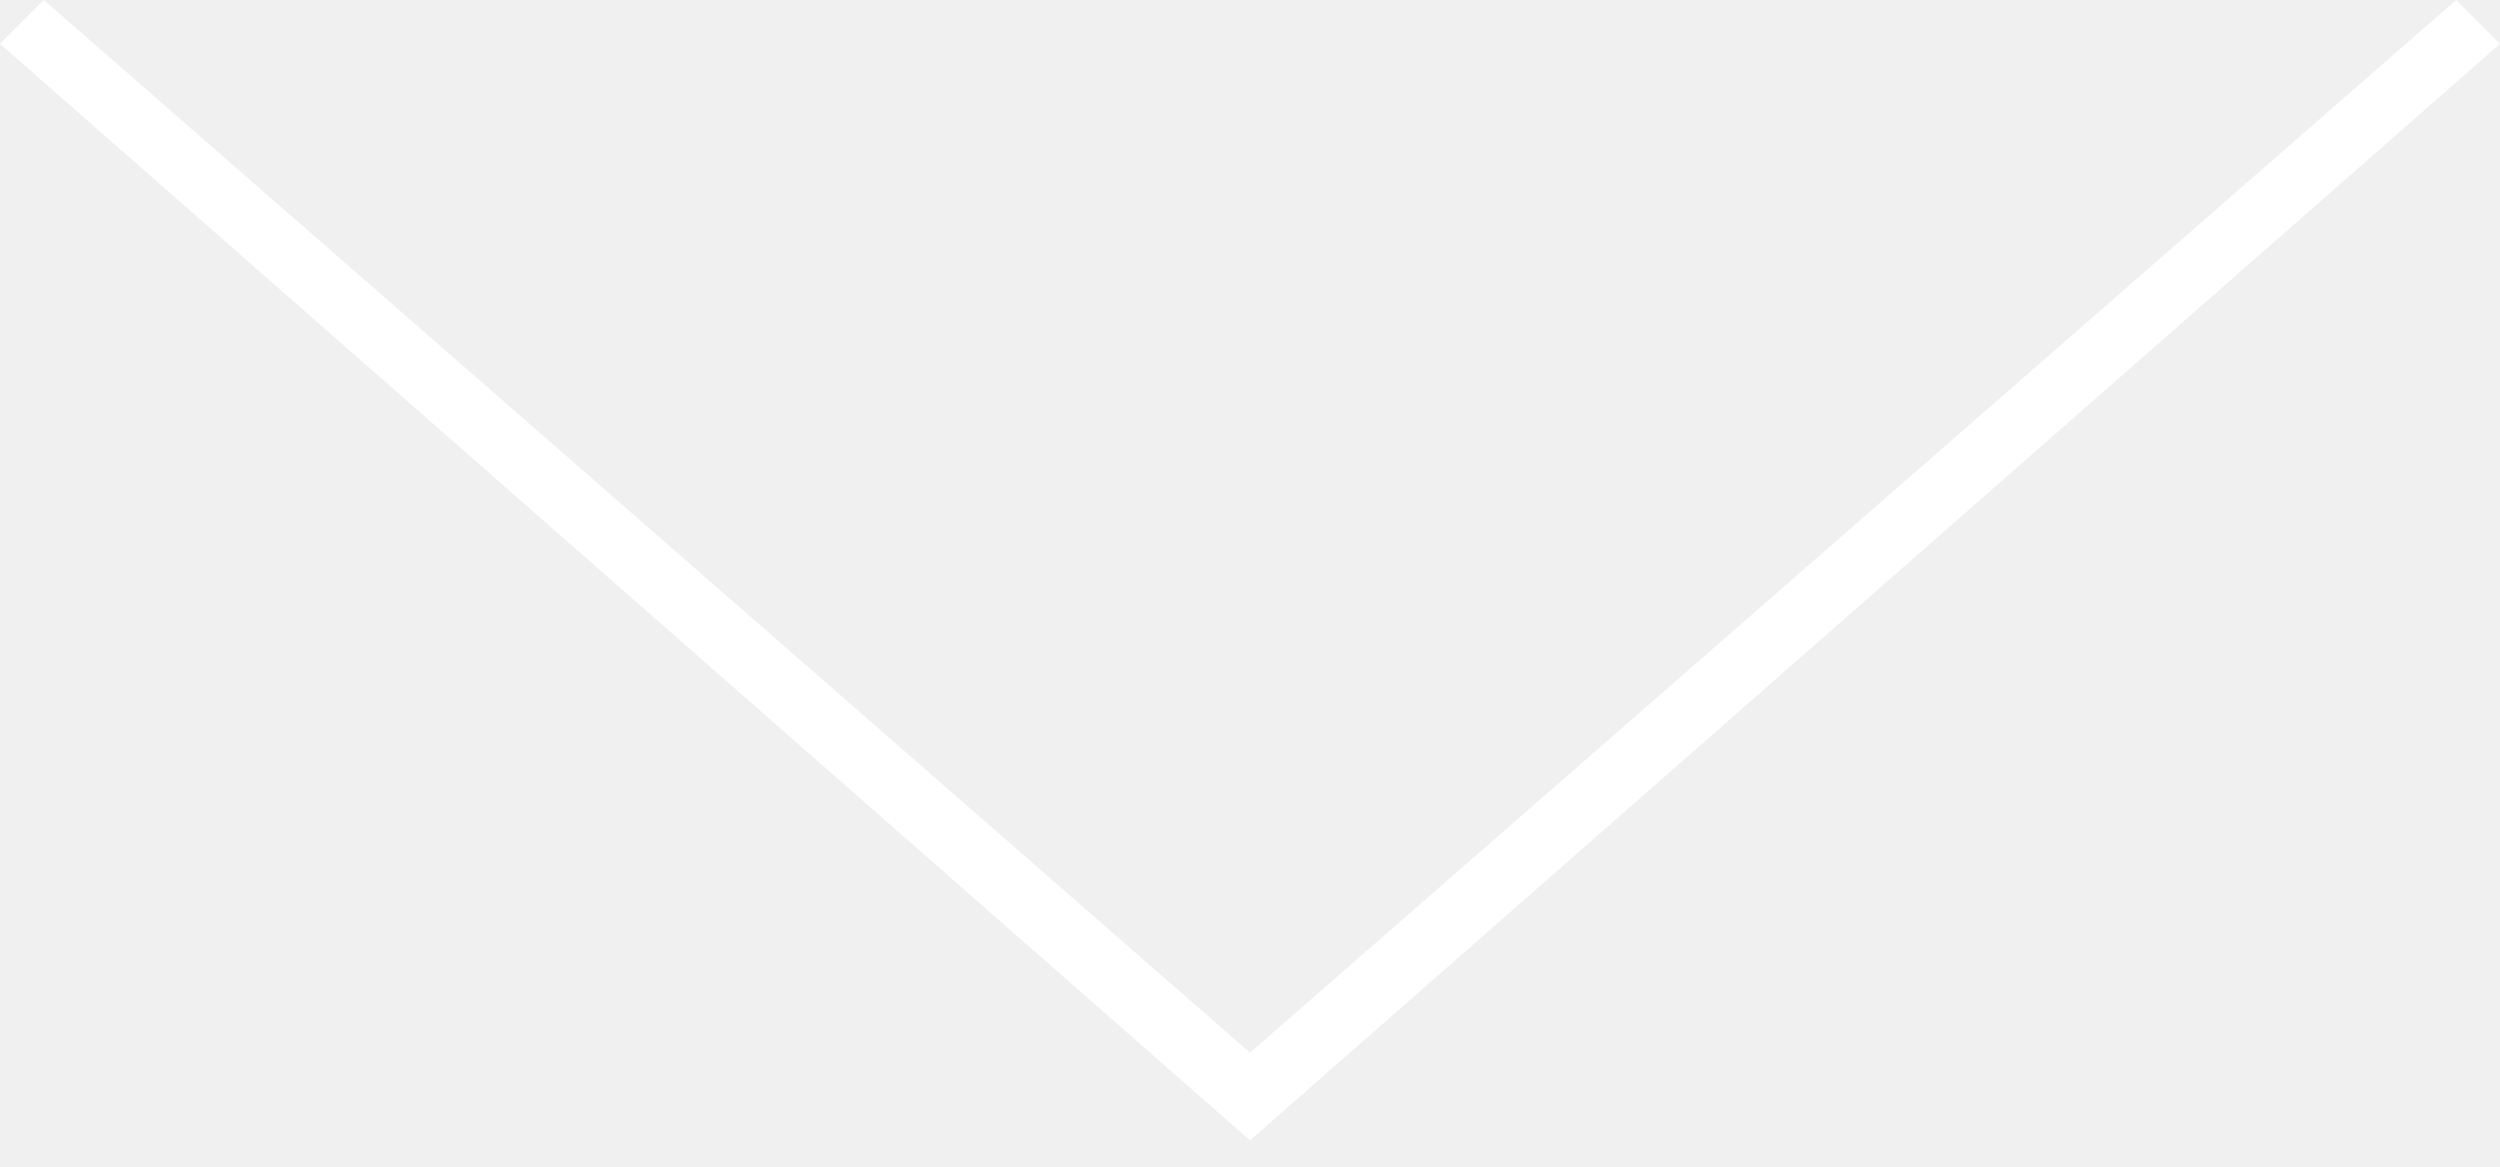
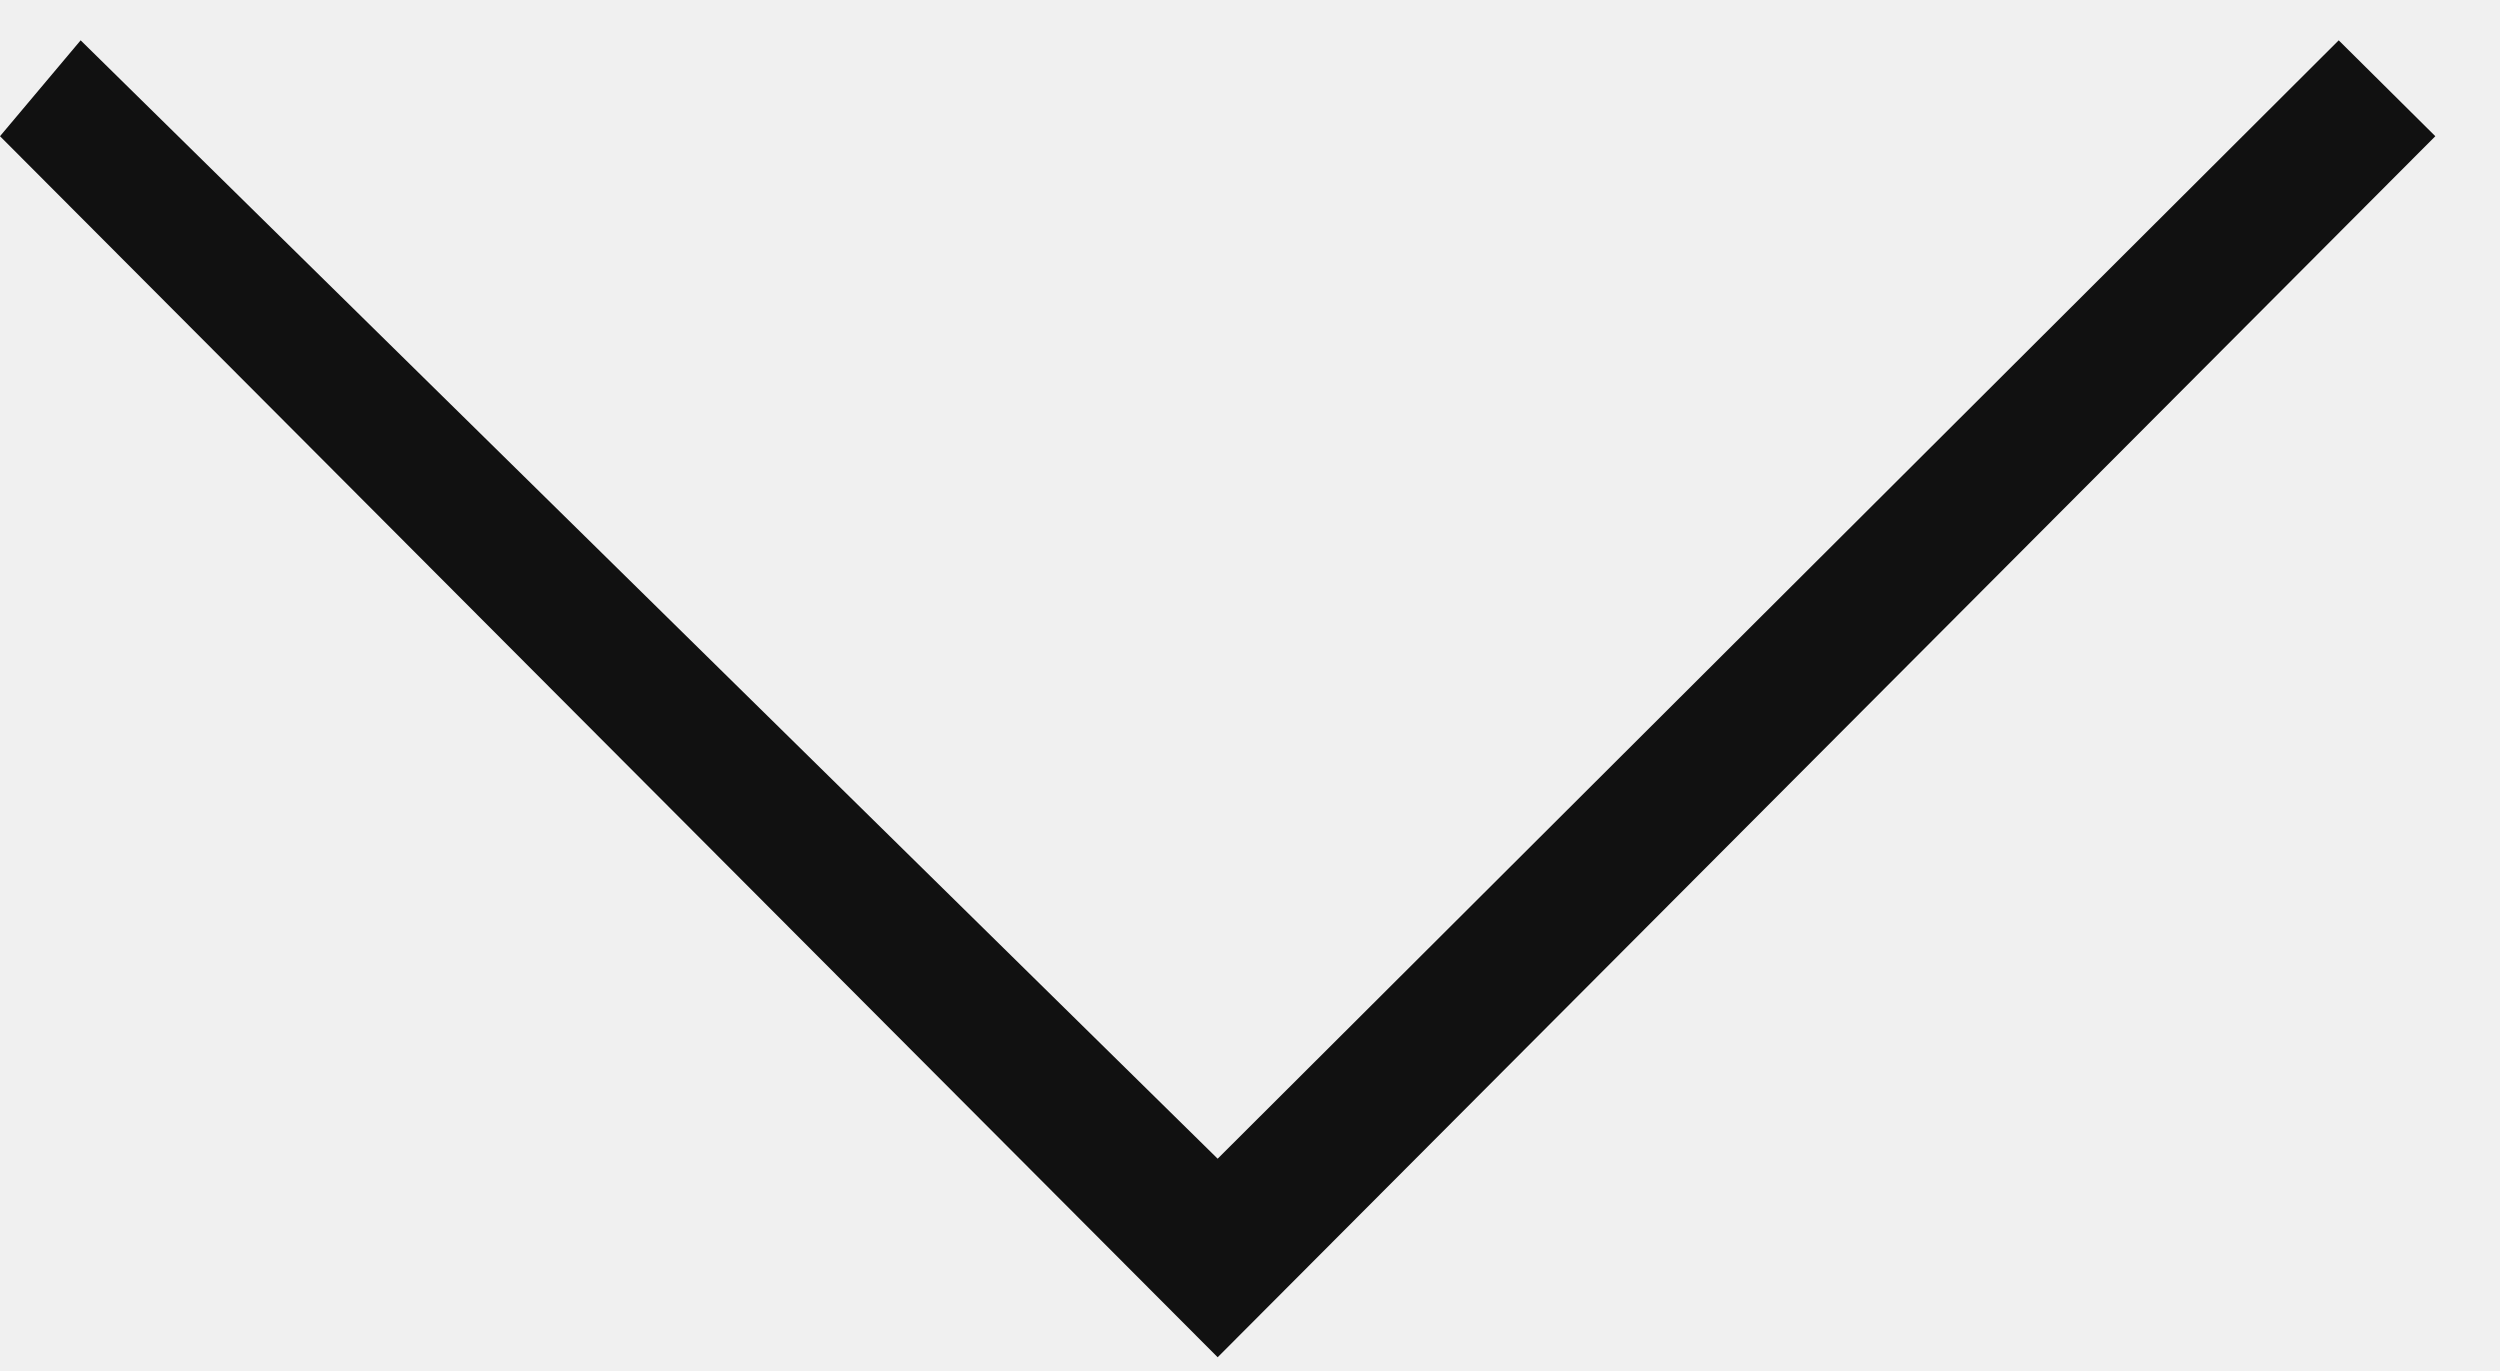
- <svg xmlns="http://www.w3.org/2000/svg" width="30" height="14" viewBox="0 0 30 14">
-   <polygon fill="#FFFFFF" fill-rule="evenodd" points="601.474 873 602 873.526 587 886.684 572 873.526 572.526 873 587 885.632" transform="translate(-572 -873)" />
+ <svg xmlns="http://www.w3.org/2000/svg" width="31" height="17" viewBox="0 0 31 17">
+   <polygon fill="#111111" fill-rule="evenodd" points="600.099 832.368 586 818.5 585 819.689 600.099 834.83 615.198 819.689 614 818.5" transform="translate(-585 -818)" />
</svg>
